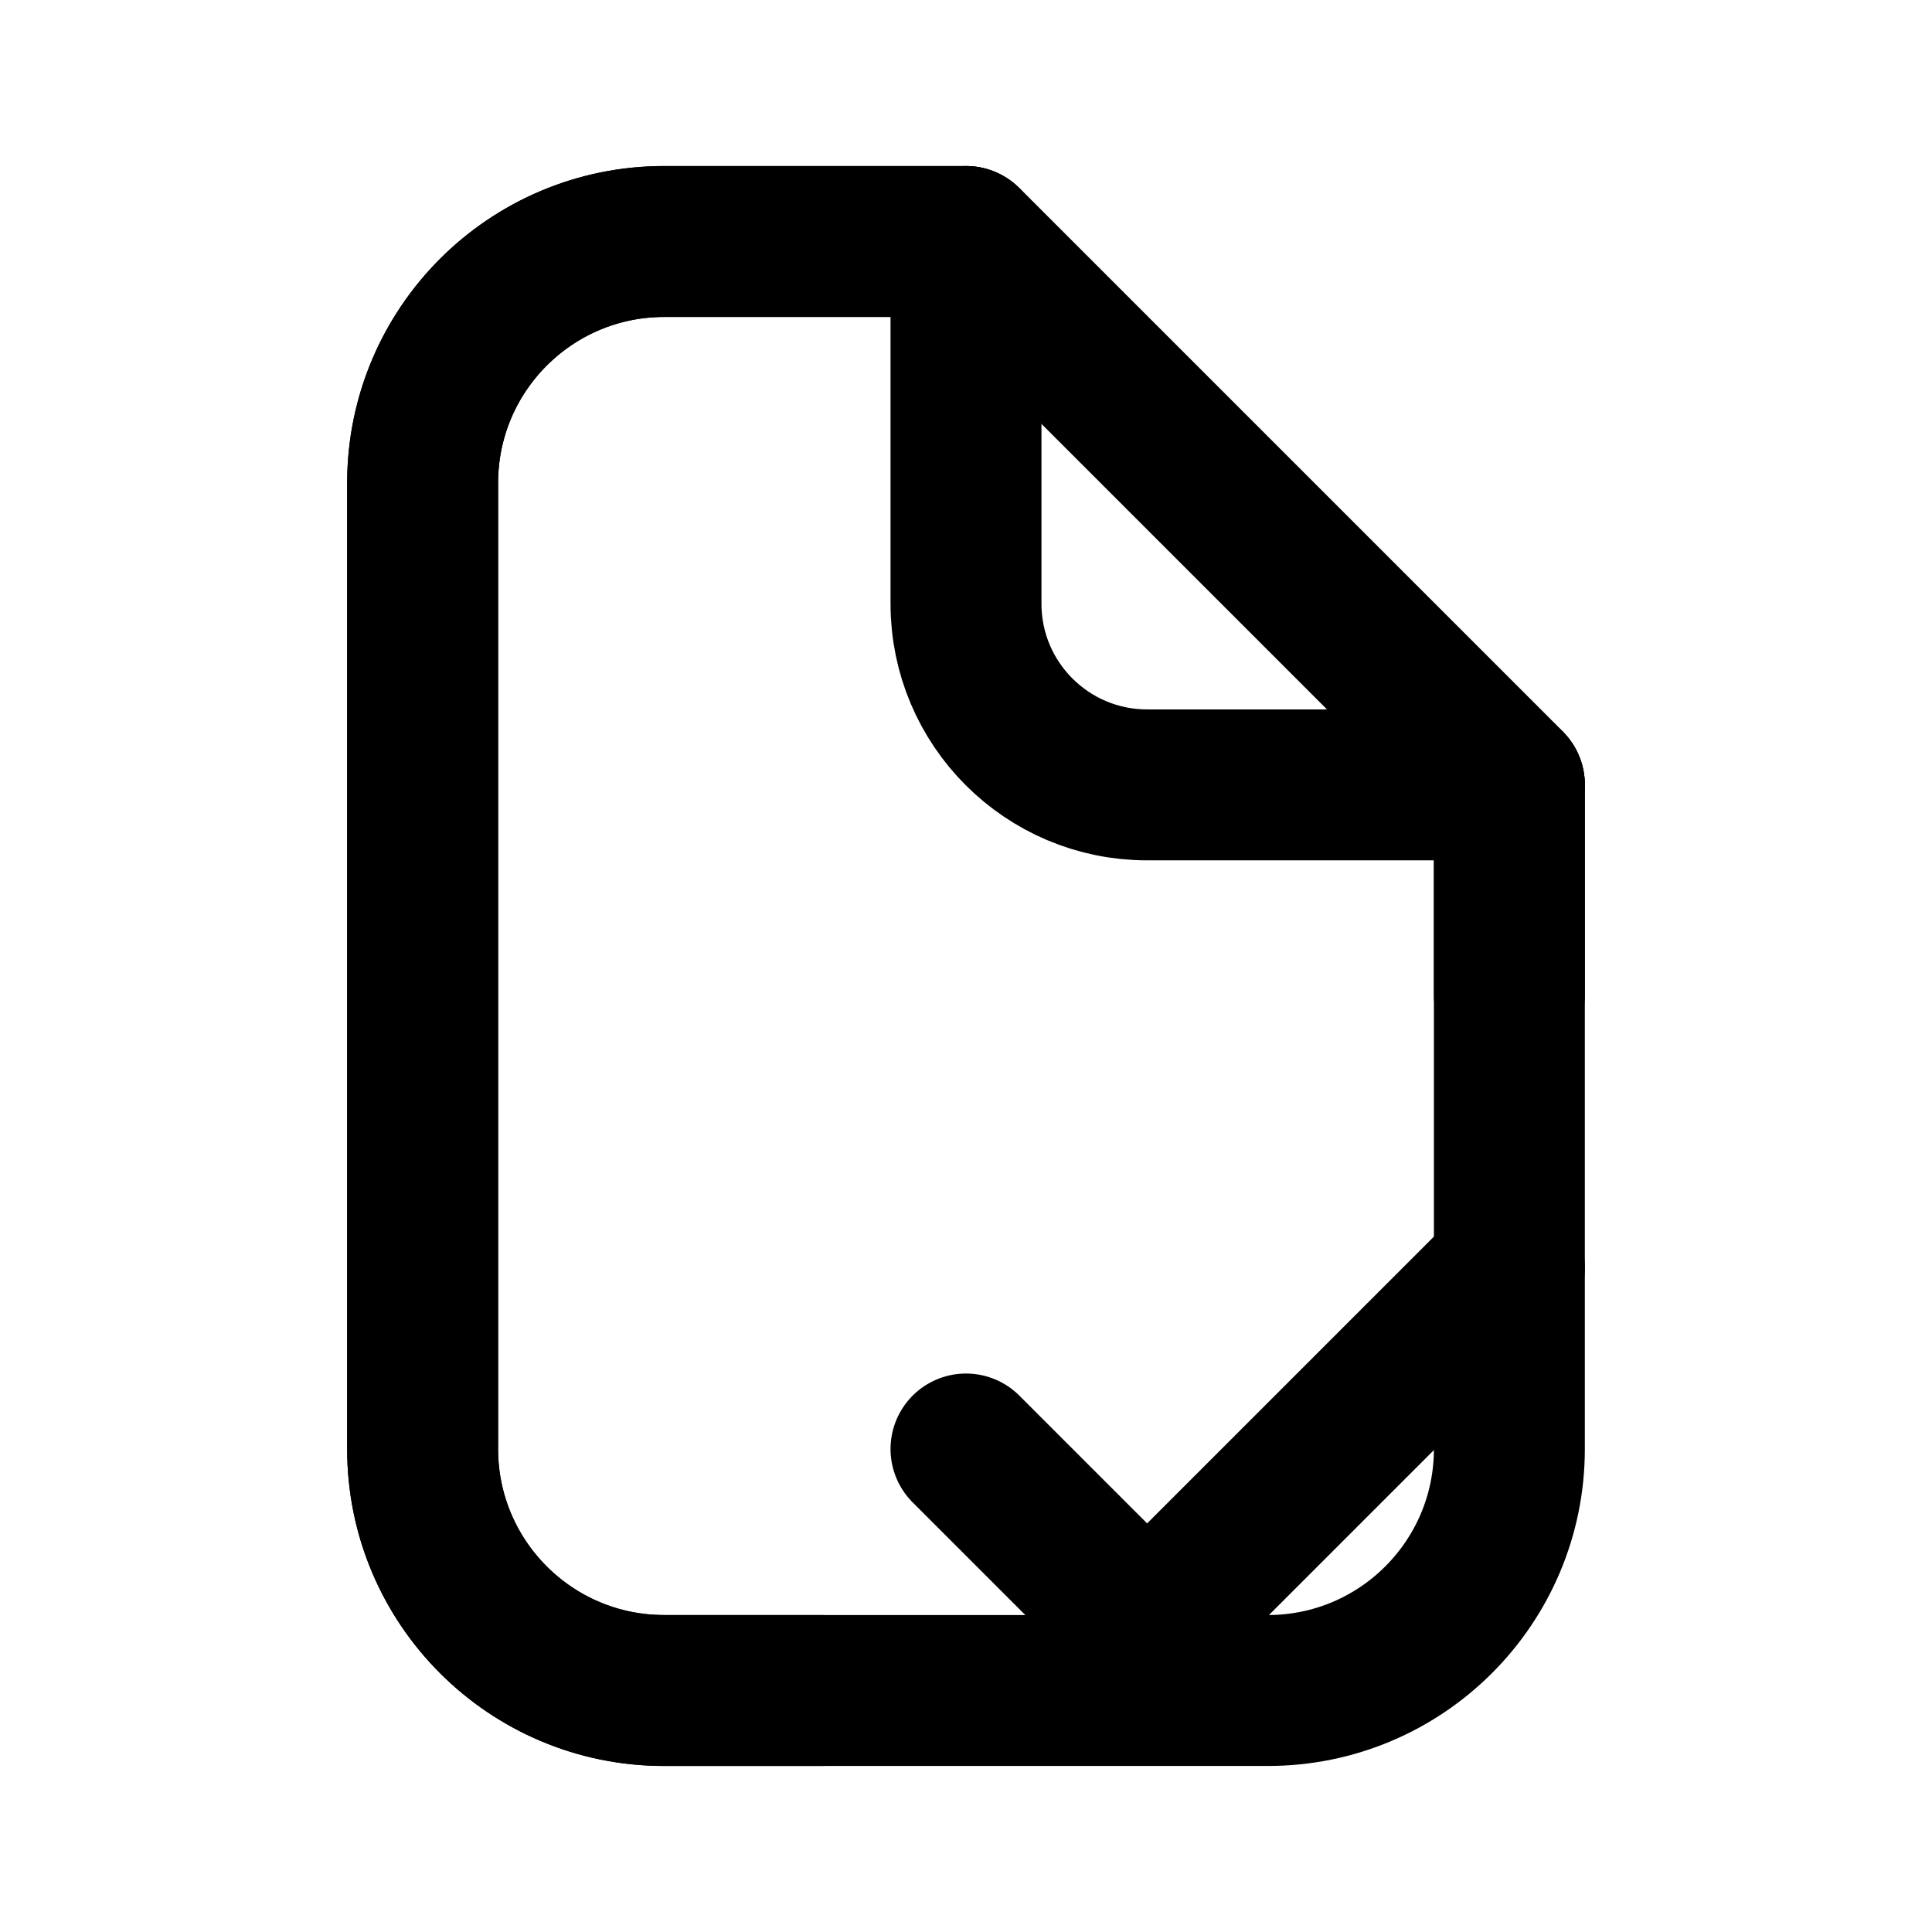
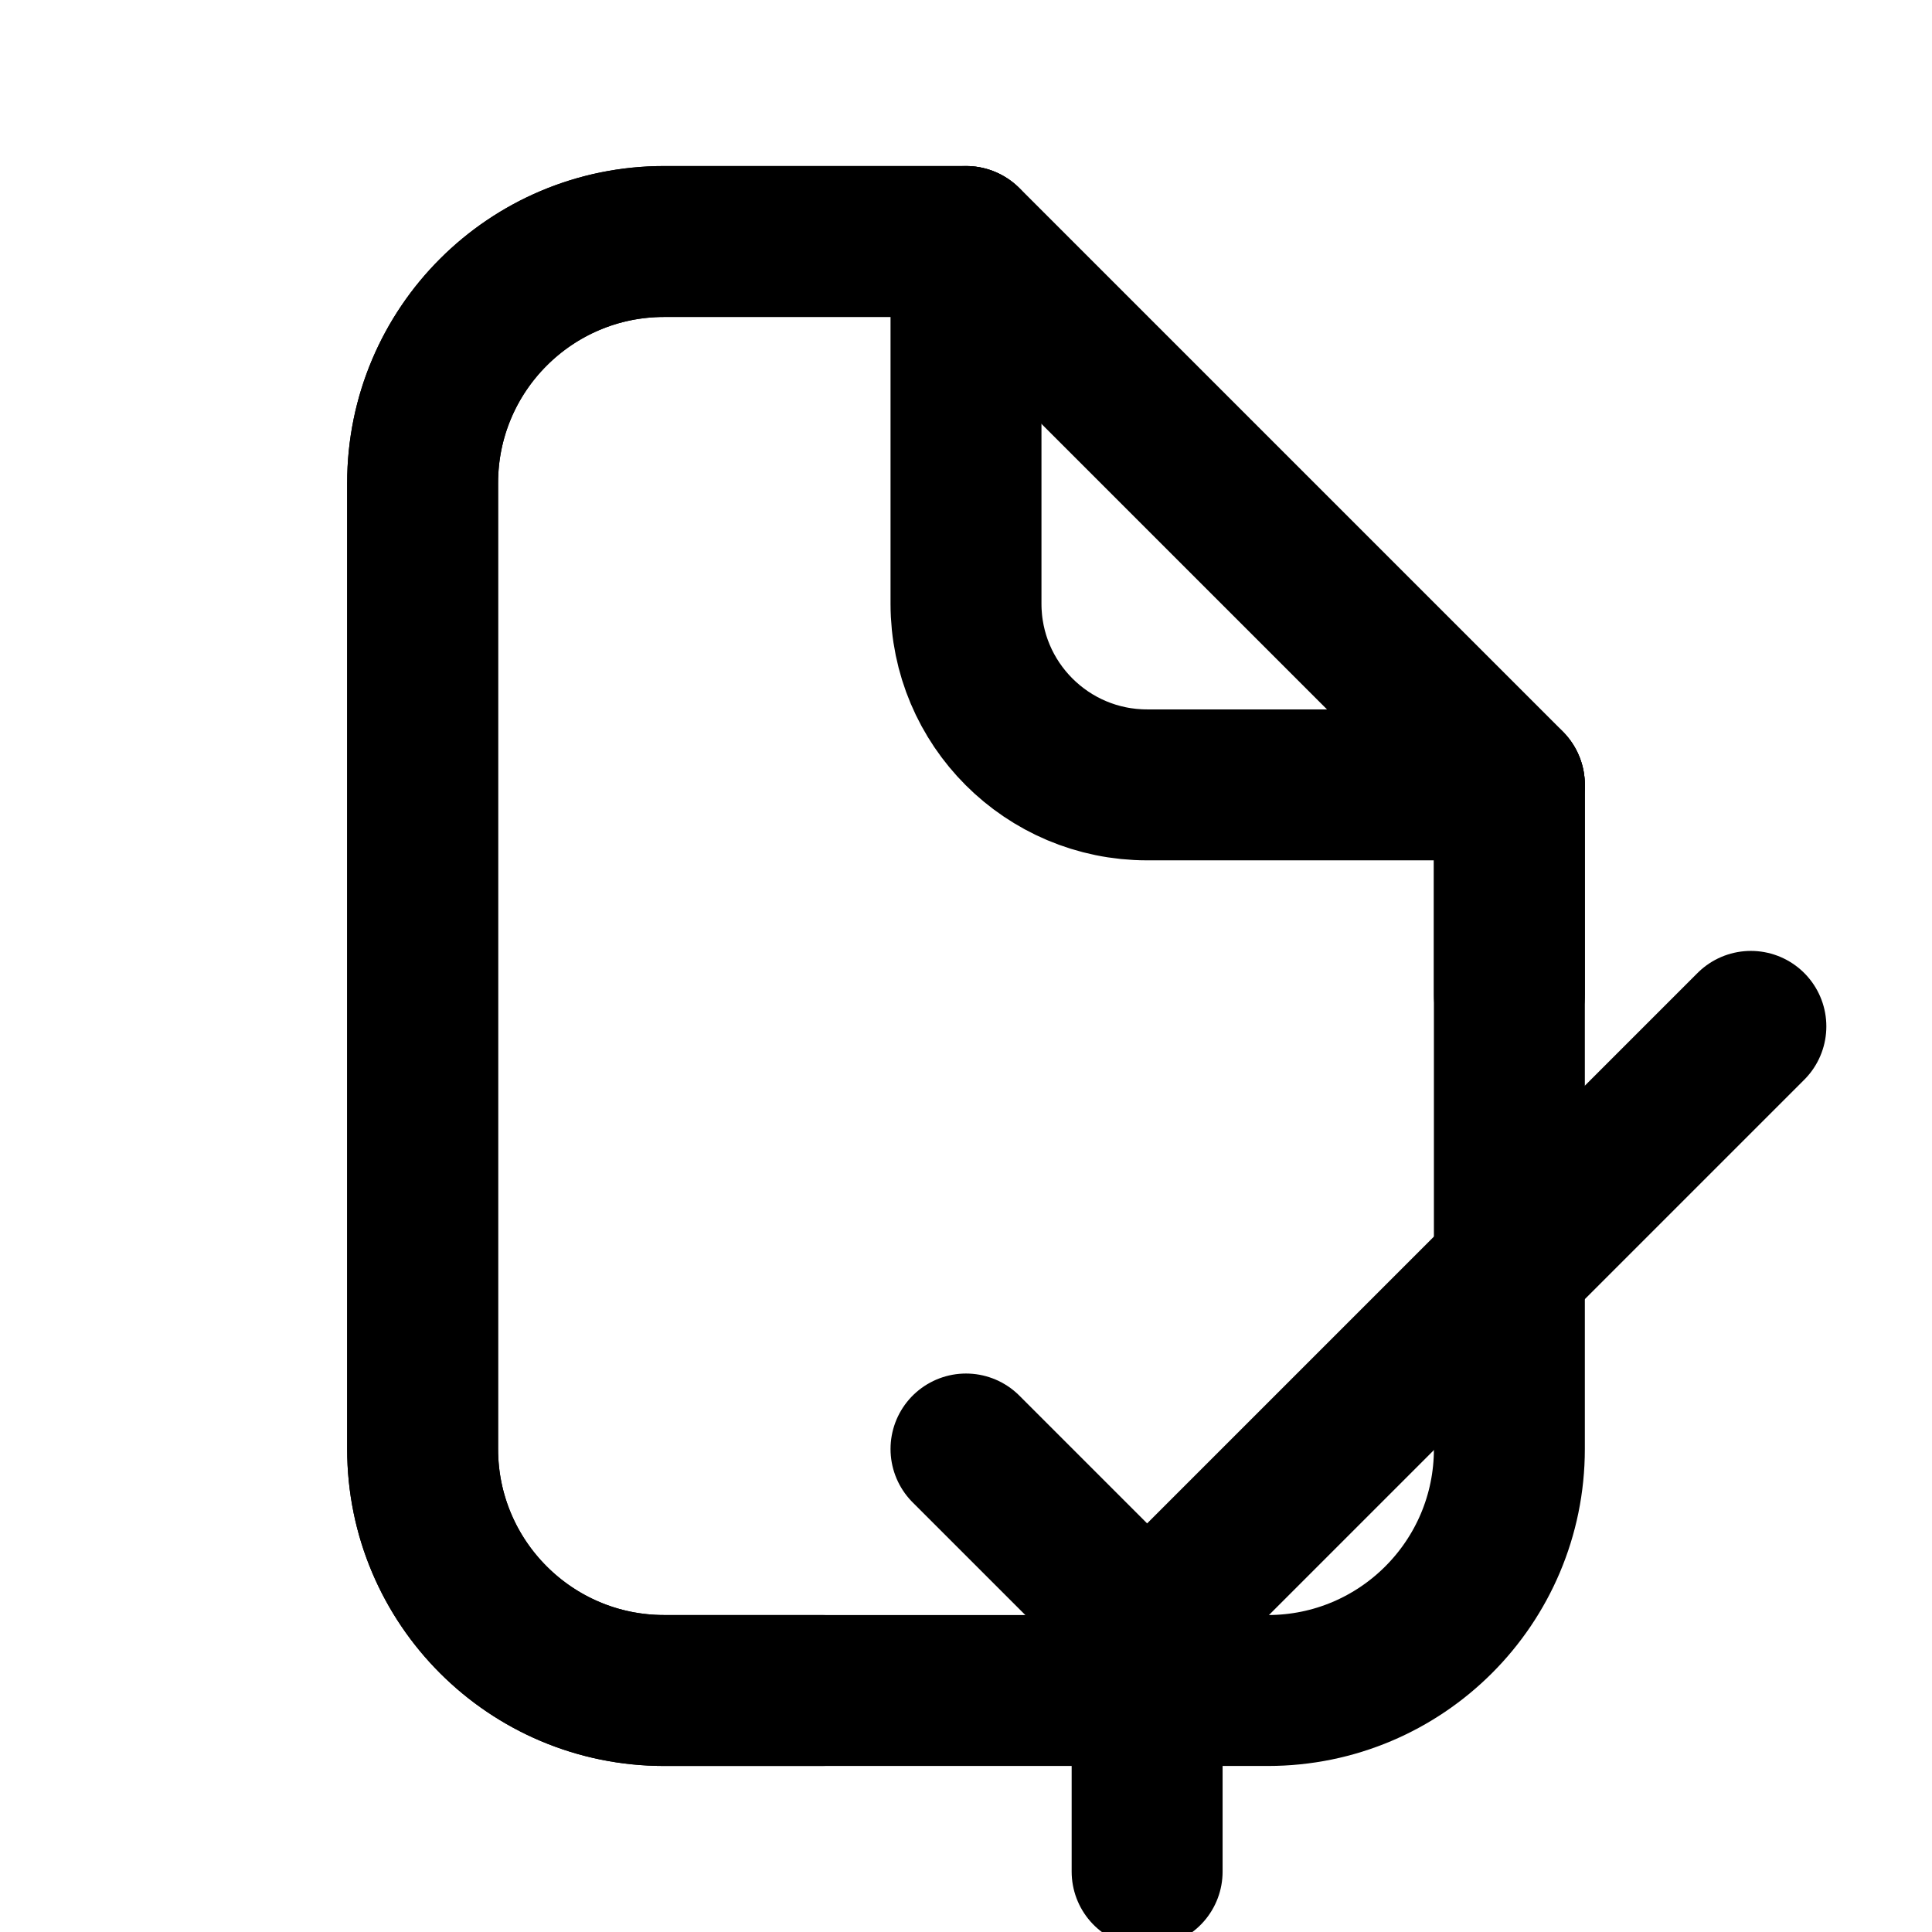
<svg xmlns="http://www.w3.org/2000/svg" data-set="area-pilot" data-keyline="vertical" data-angles="free" width="16" height="16" viewBox="0 0 16 16" fill="none">
  <path data-filled="fill" d="M5.5 2H8L12.5 6.5V12A2 2 0 0 1 10.5 14H5.5A2 2 0 0 1 3.5 12V4A2 2 0 0 1 5.5 2Z" fill="none" stroke="currentColor" stroke-width="1.25" stroke-linecap="round" stroke-linejoin="round" />
  <path data-filled="line" d="M6.804 14L5.5 14A2 2 0 0 1 3.5 12L3.5 4A2 2 0 0 1 5.5 2L8 2L12.5 6.5L12.5 8.24" fill="none" stroke="currentColor" stroke-width="1.25" stroke-linecap="round" stroke-linejoin="round" />
  <path data-filled="cut" d="M8 2V5A1.5 1.5 0 0 0 9.5 6.5H12.5" fill="none" stroke="currentColor" stroke-width="1.25" stroke-linecap="round" stroke-linejoin="round" />
  <path data-filled="knockout" d="M8 12L9.5 13.5L12.5 10.5" fill="none" stroke="currentColor" stroke-width="1.25" stroke-linecap="round" stroke-linejoin="round" />
+   <path data-filled="gap" d="M12.5 10.5L14.5 8.5M9.5 13.5V15.5" fill="none" stroke="currentColor" stroke-width="1.25" stroke-linecap="round" stroke-linejoin="round" />
</svg>
